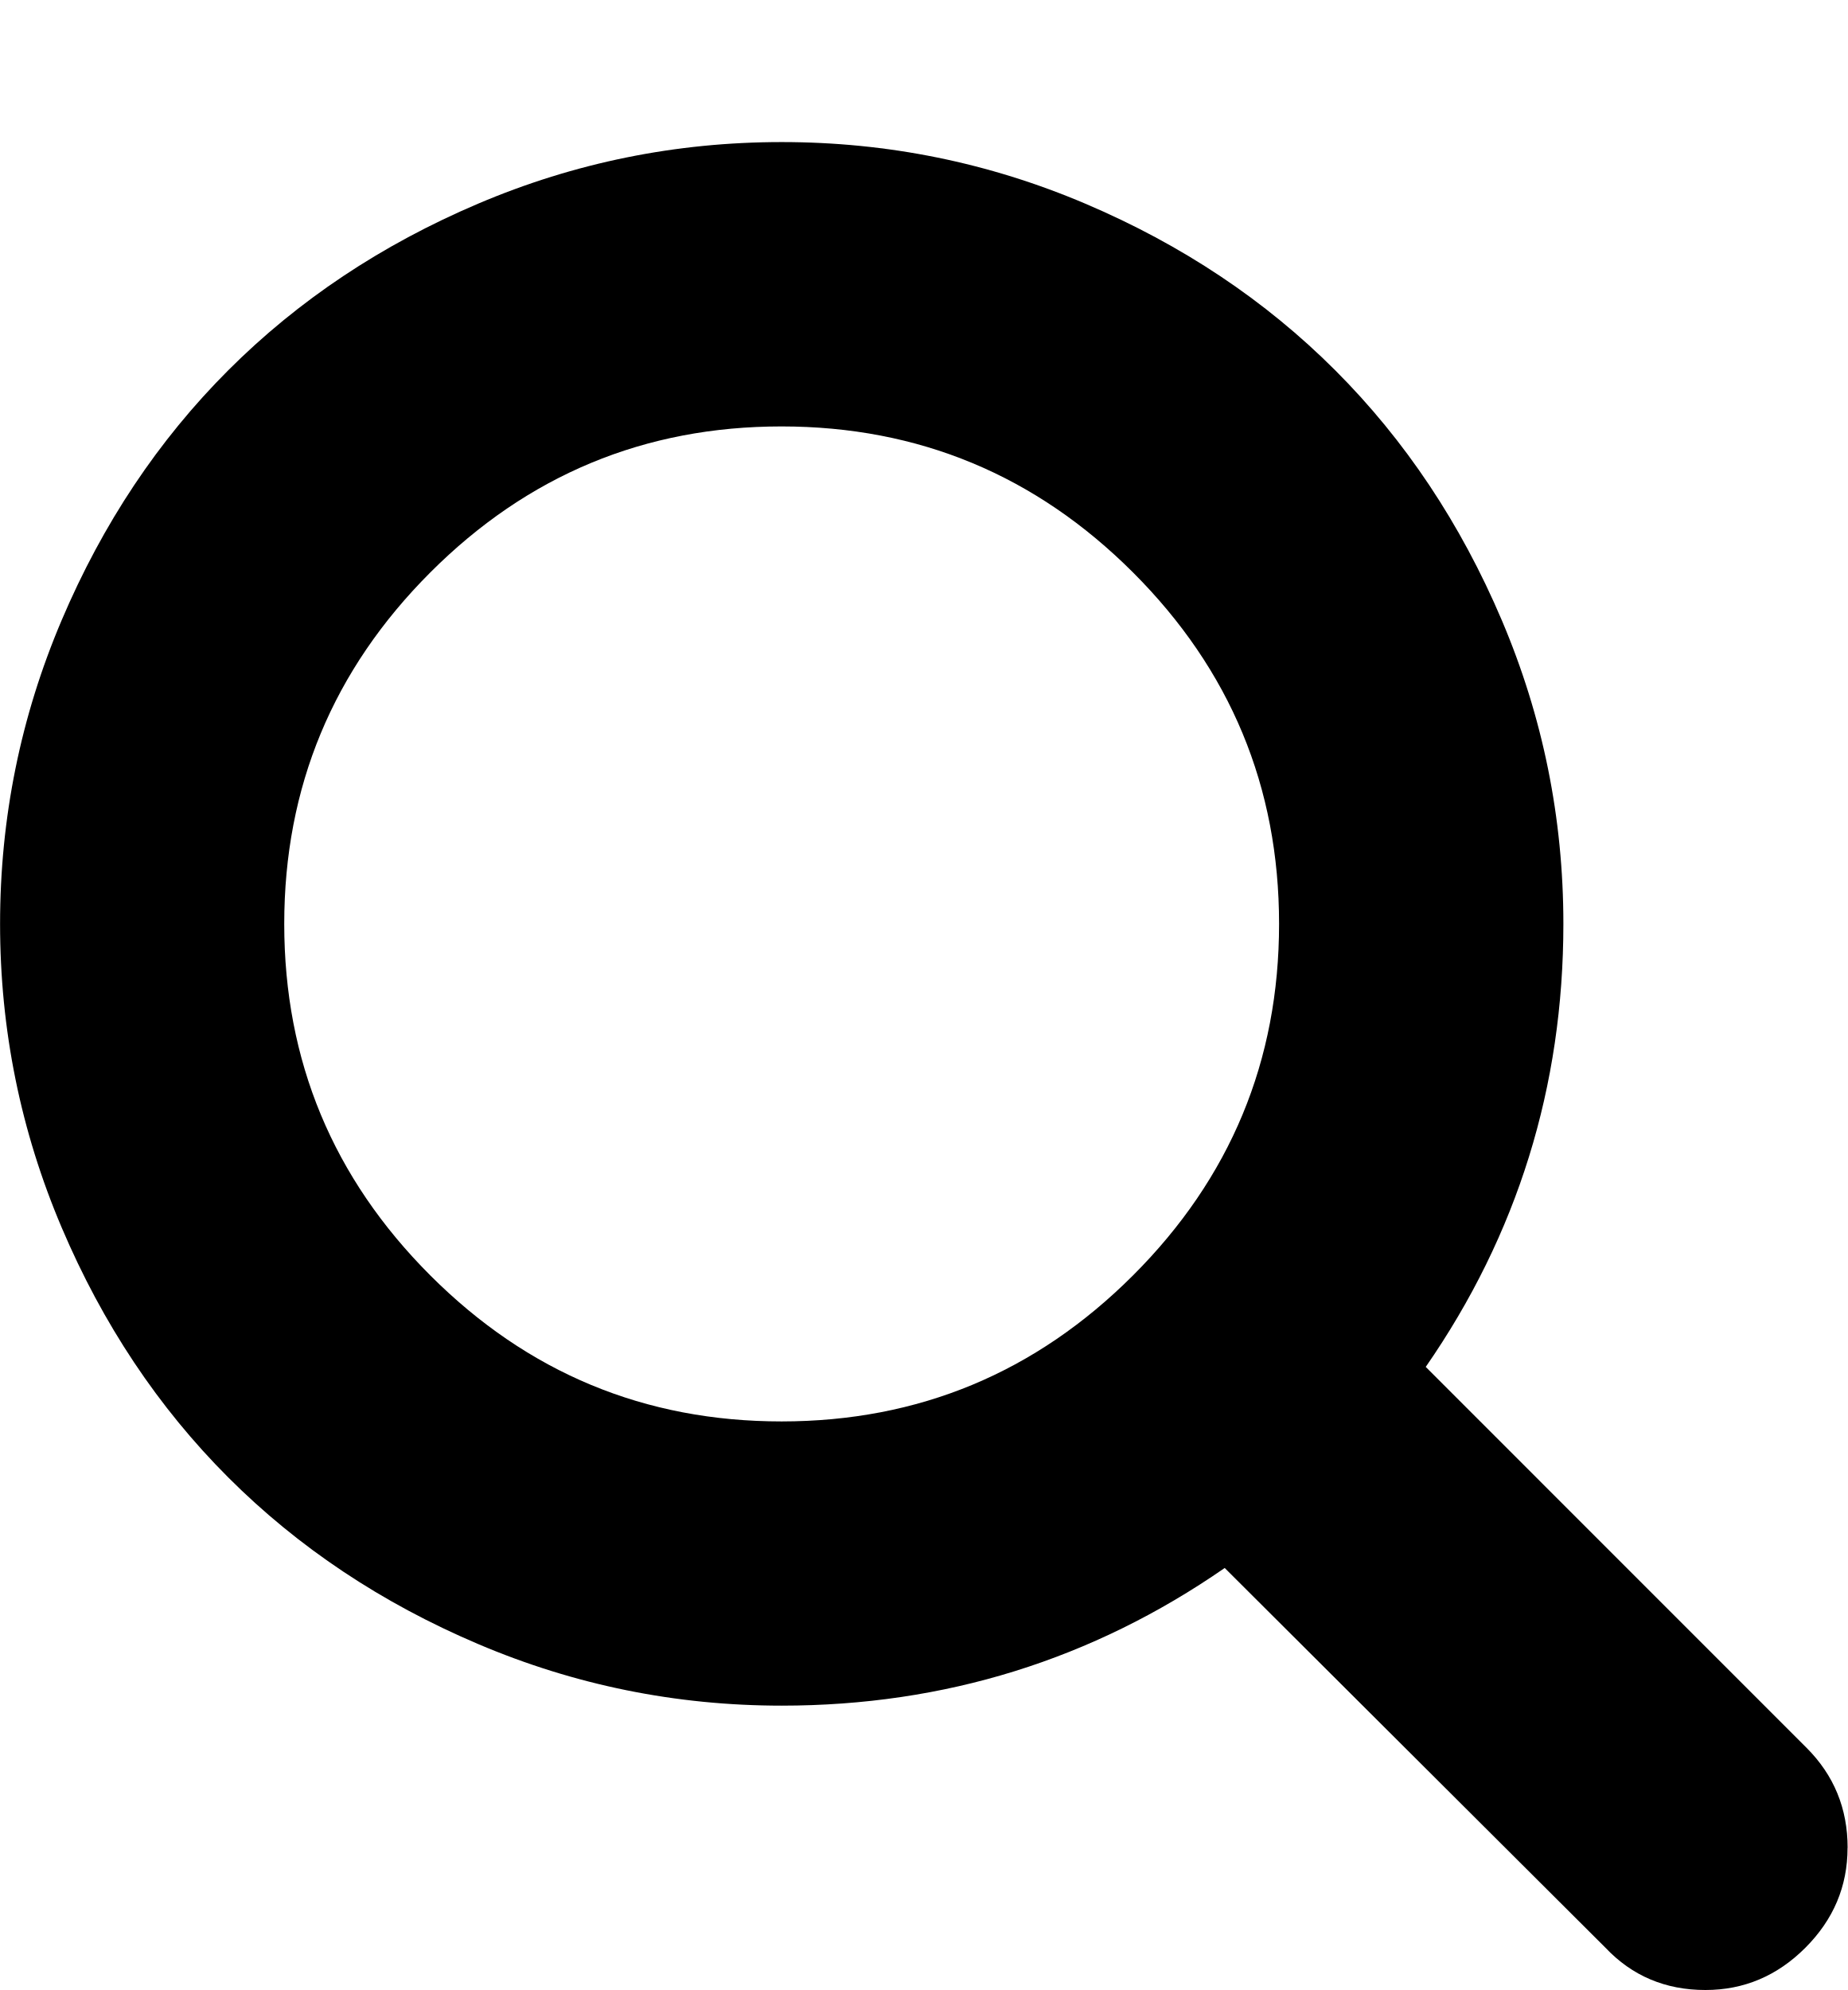
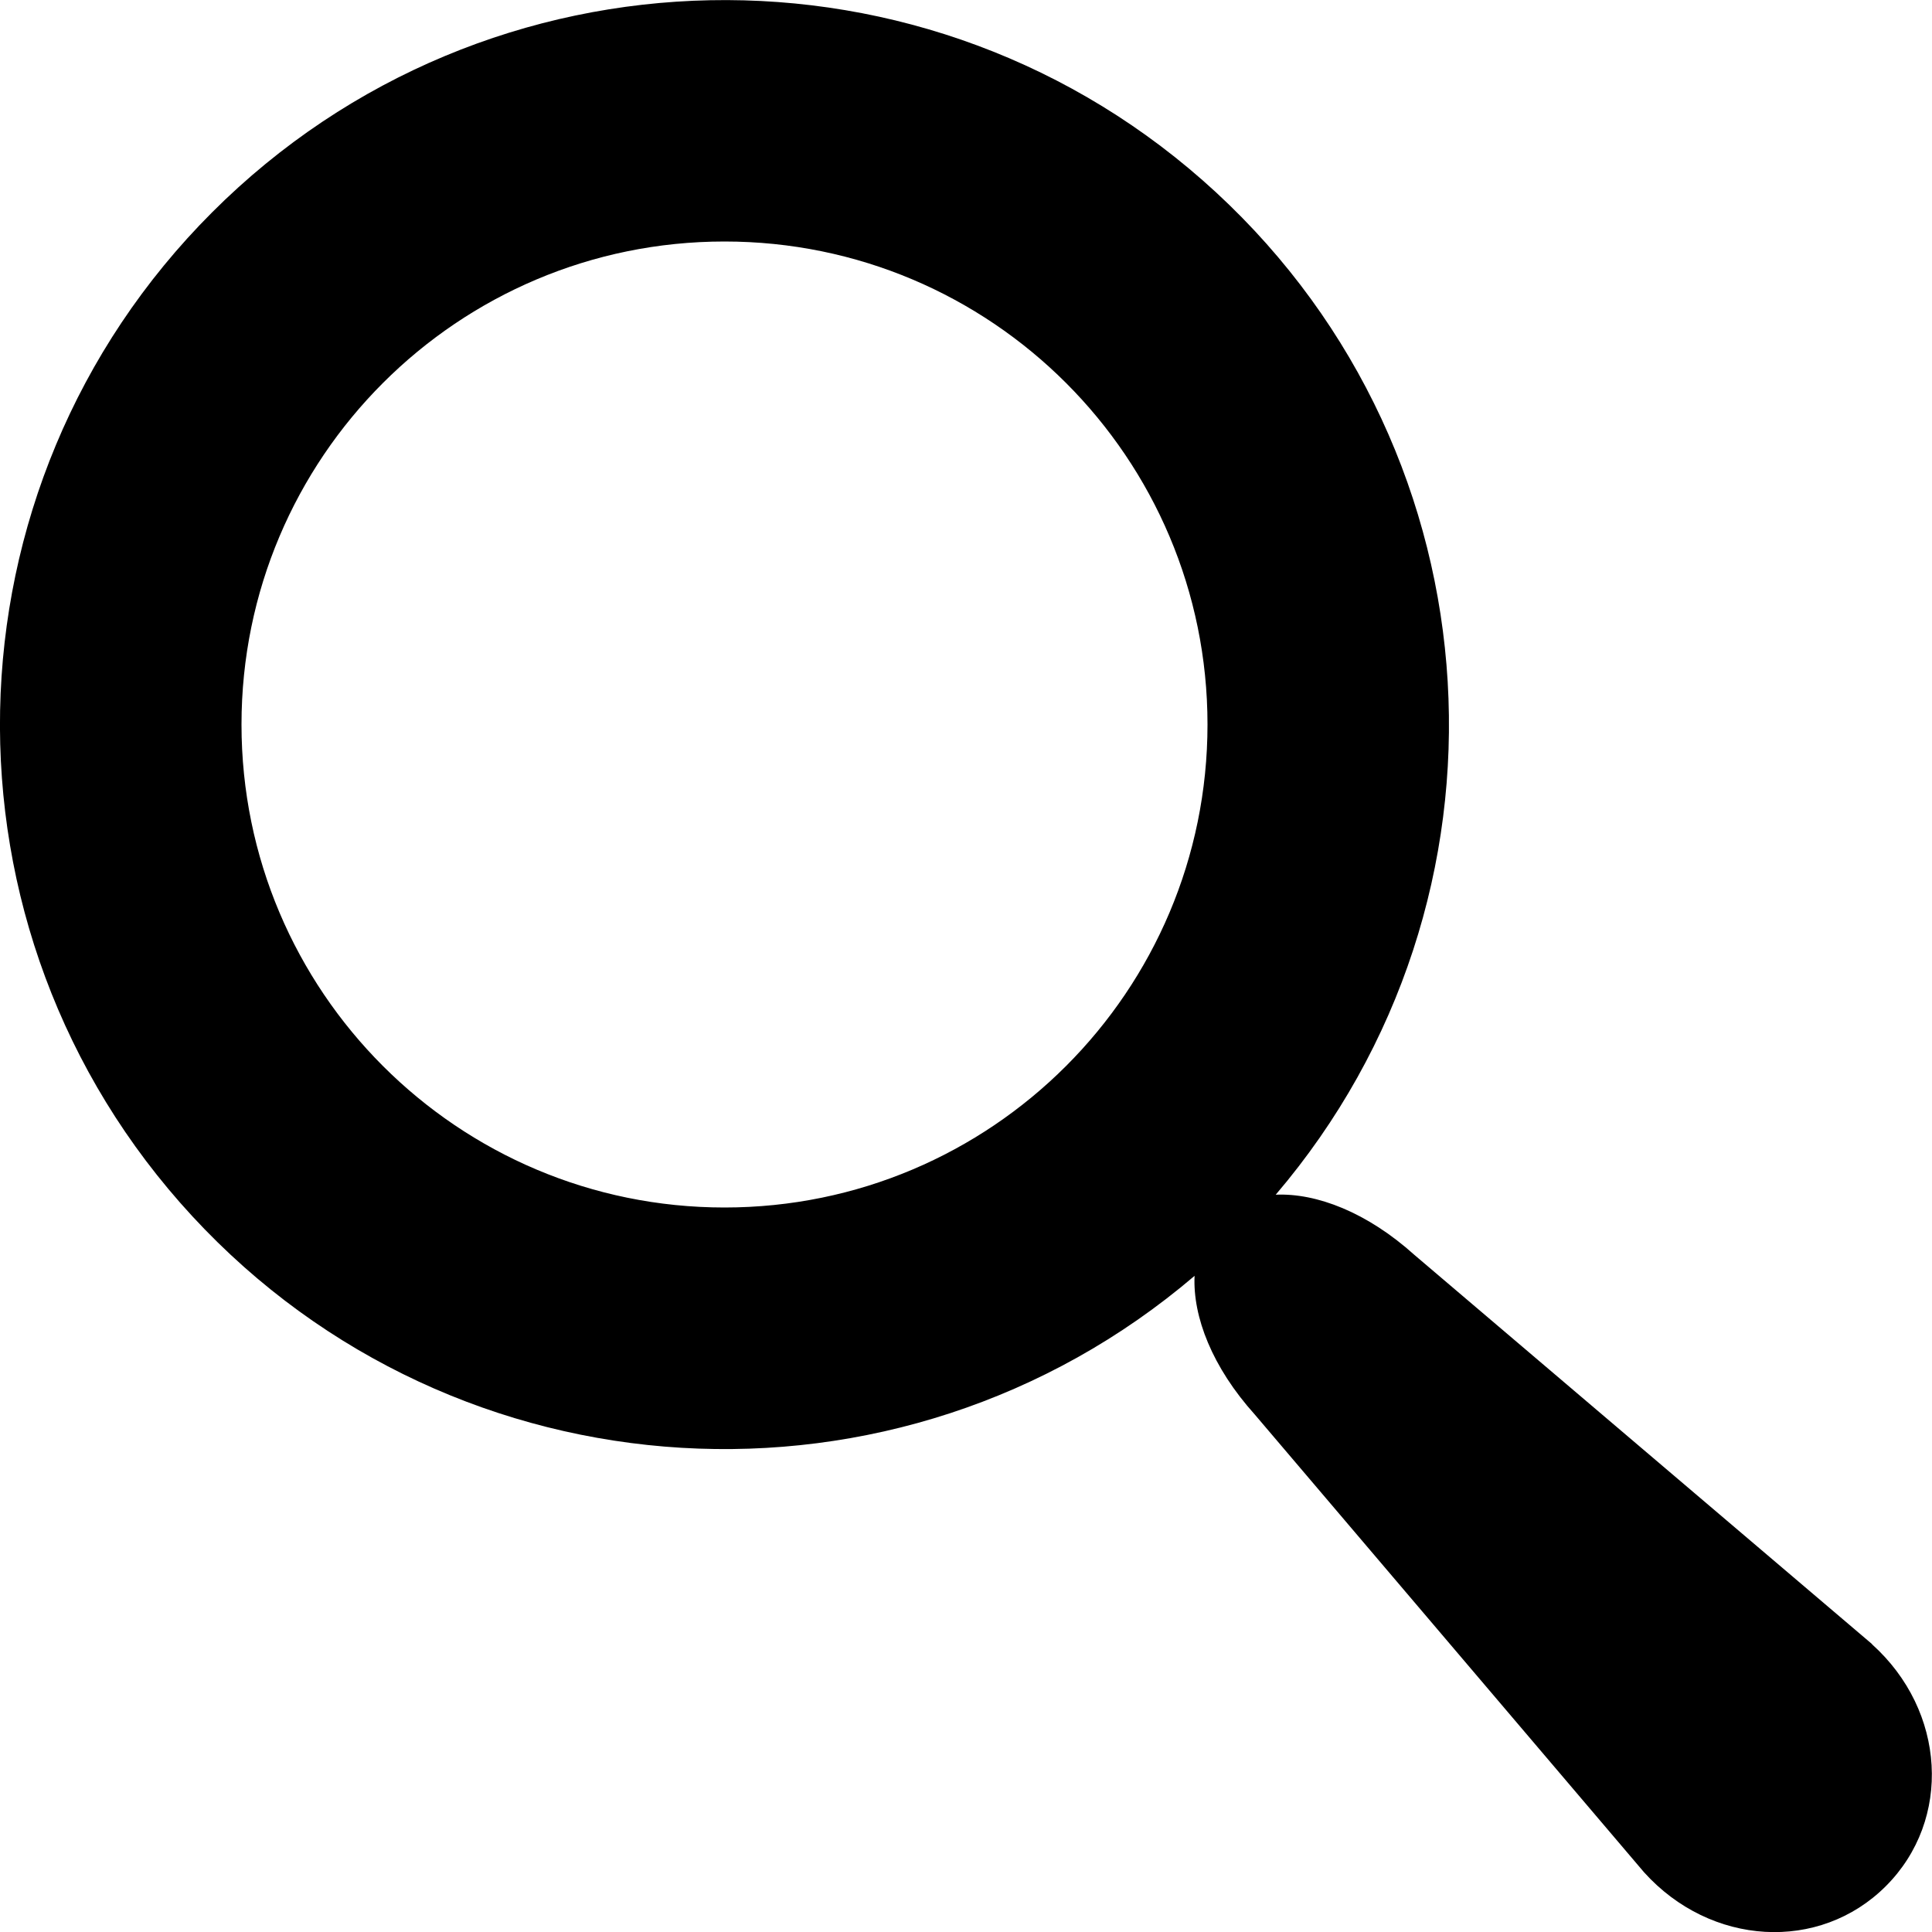
- <svg width="26" height="28" viewBox="0 0 26 28">
-   <path d="M18 13q0-2.891-2.055-4.945T11 6 6.055 8.055 4 13t2.055 4.945T11 20t4.945-2.055T18 13zm8 13q0 .812-.594 1.406T24 28q-.844 0-1.406-.594l-5.359-5.344q-2.797 1.937-6.234 1.937-2.234 0-4.273-.867t-3.516-2.344-2.344-3.516-.867-4.273.867-4.273T3.212 5.21t3.516-2.344 4.273-.867 4.273.867T18.79 5.21t2.344 3.516.867 4.273q0 3.437-1.937 6.234l5.359 5.359q.578.578.578 1.406z" />
+ <svg width="16" height="16" viewBox="0 0 16 16">
+   <path d="M15.504 13.616l-3.79-3.223c-.392-.353-.811-.514-1.149-.499a6 6 0 1 0-.672.672c-.016.338.146.757.499 1.149l3.223 3.79c.552.613 1.453.665 2.003.115s.498-1.452-.115-2.003zM6 10a4 4 0 1 1 0-8 4 4 0 0 1 0 8z" />
</svg>
